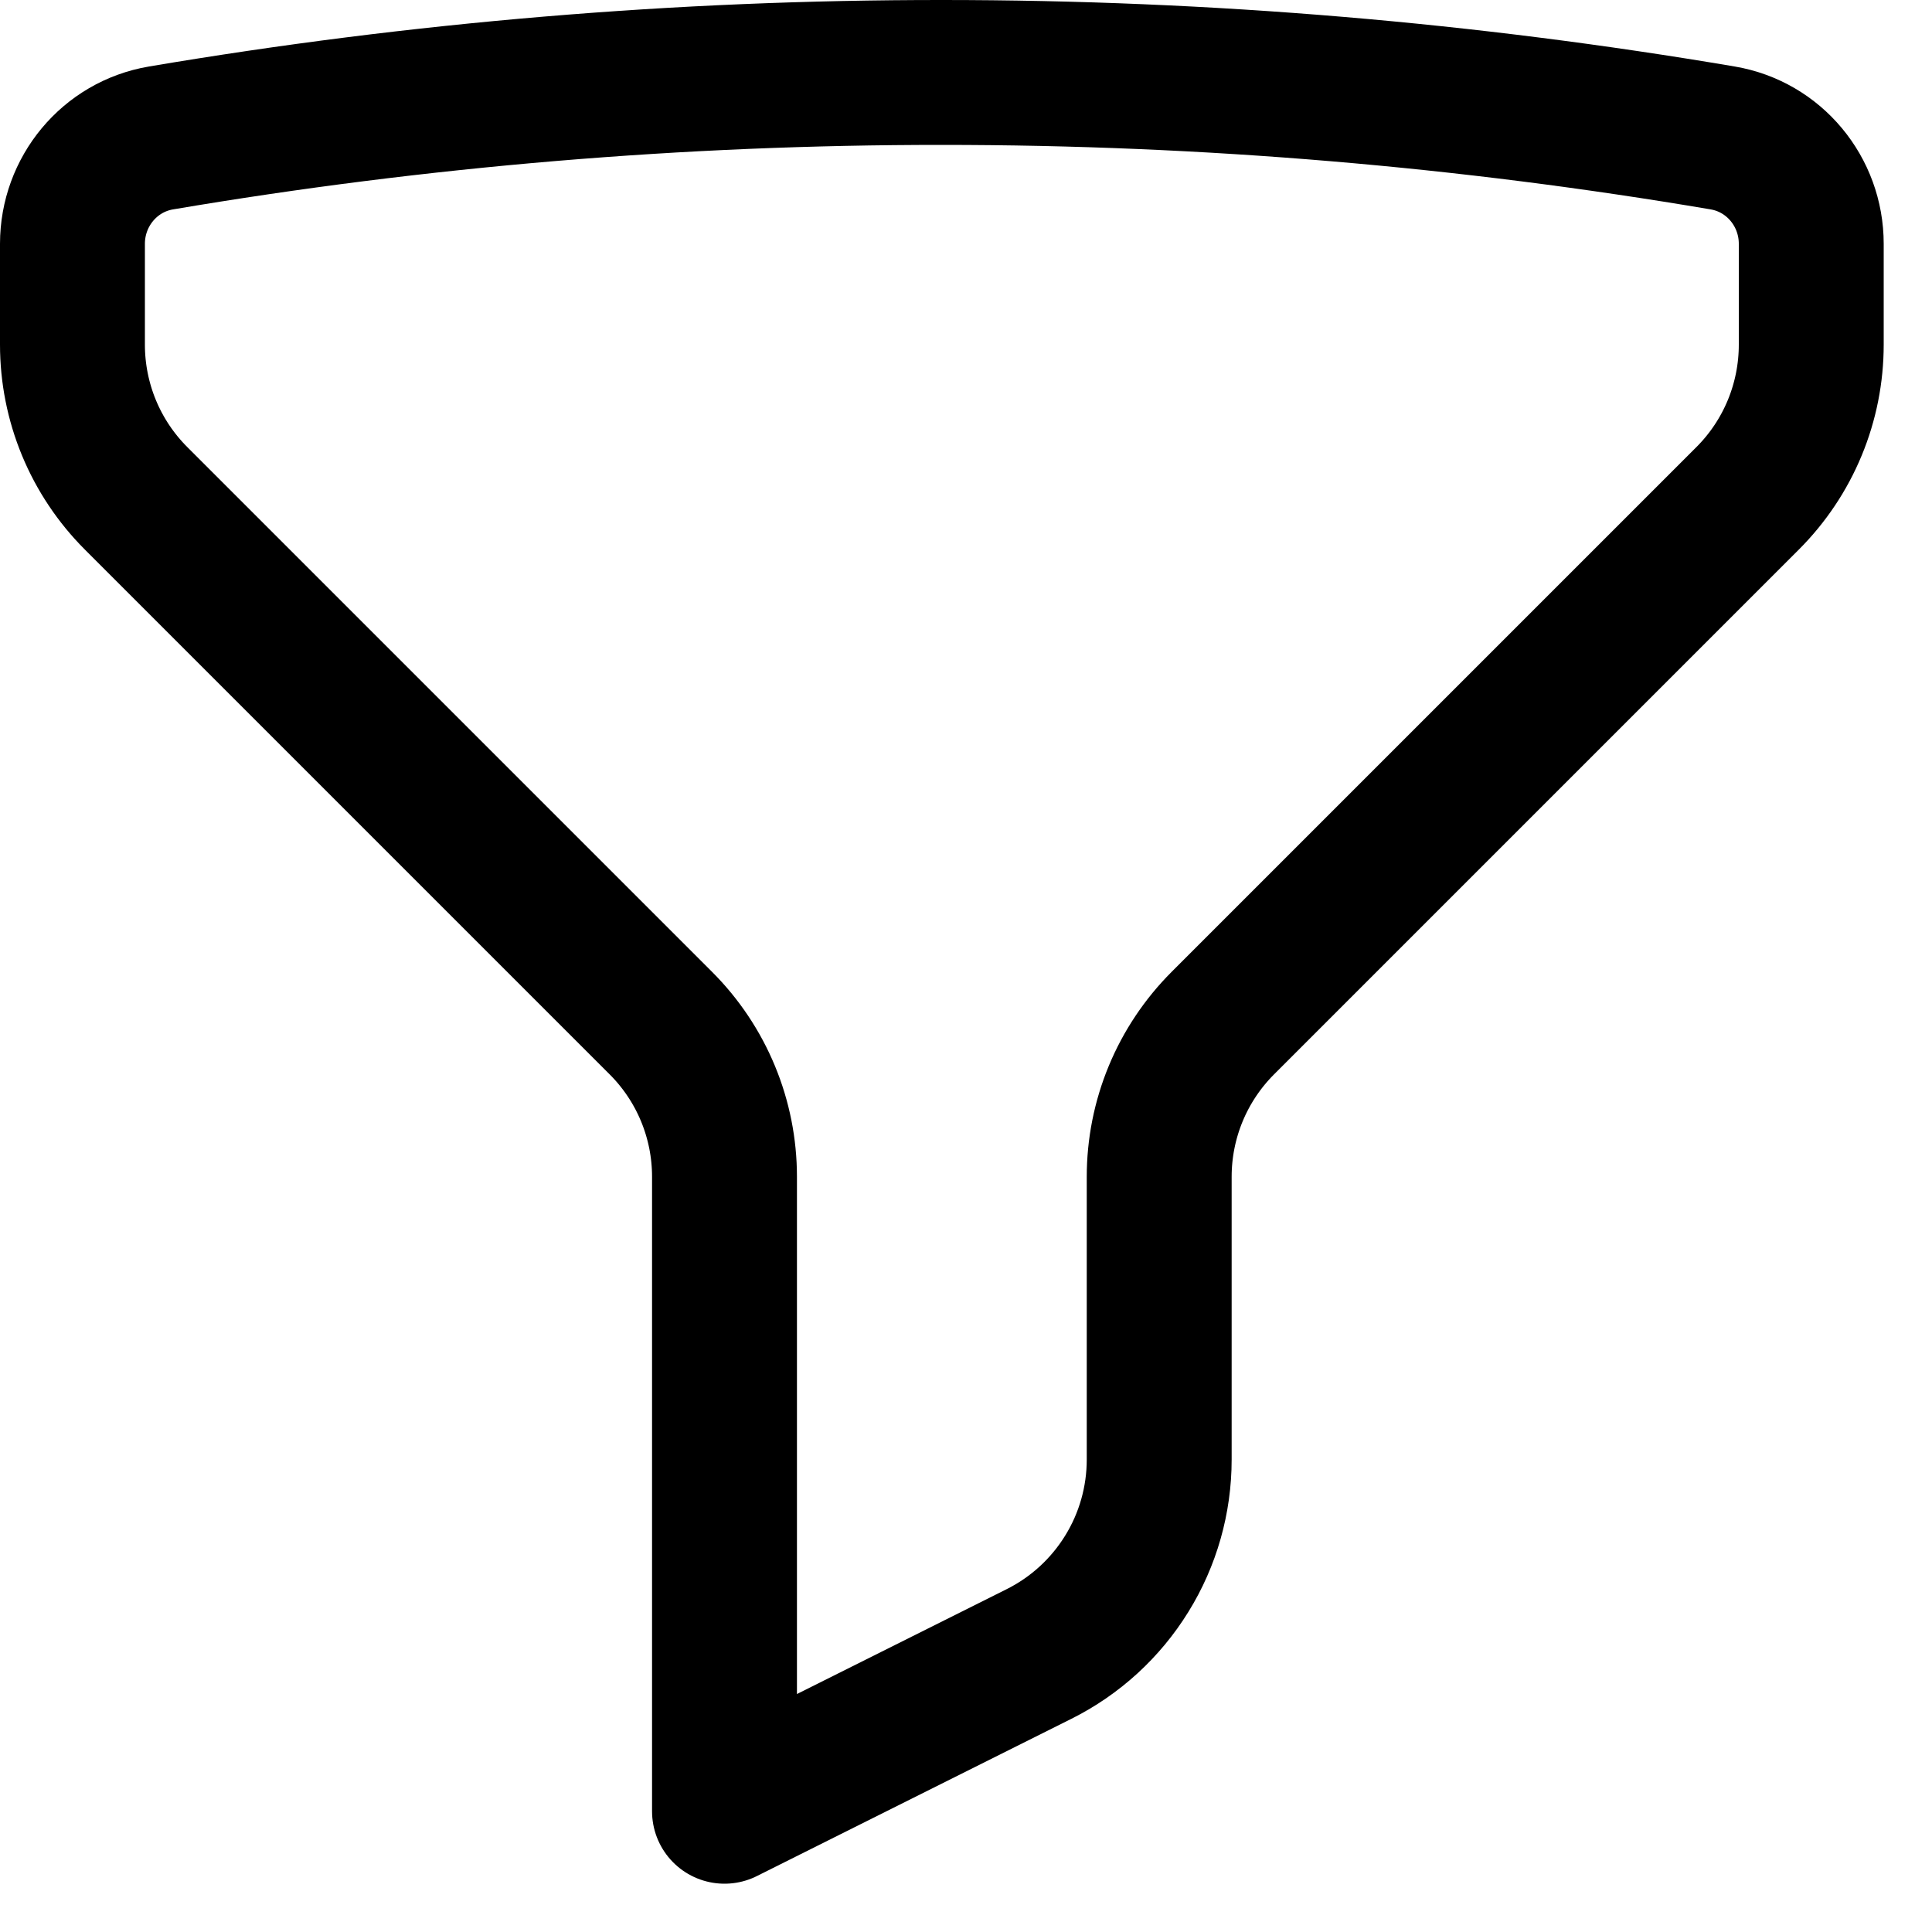
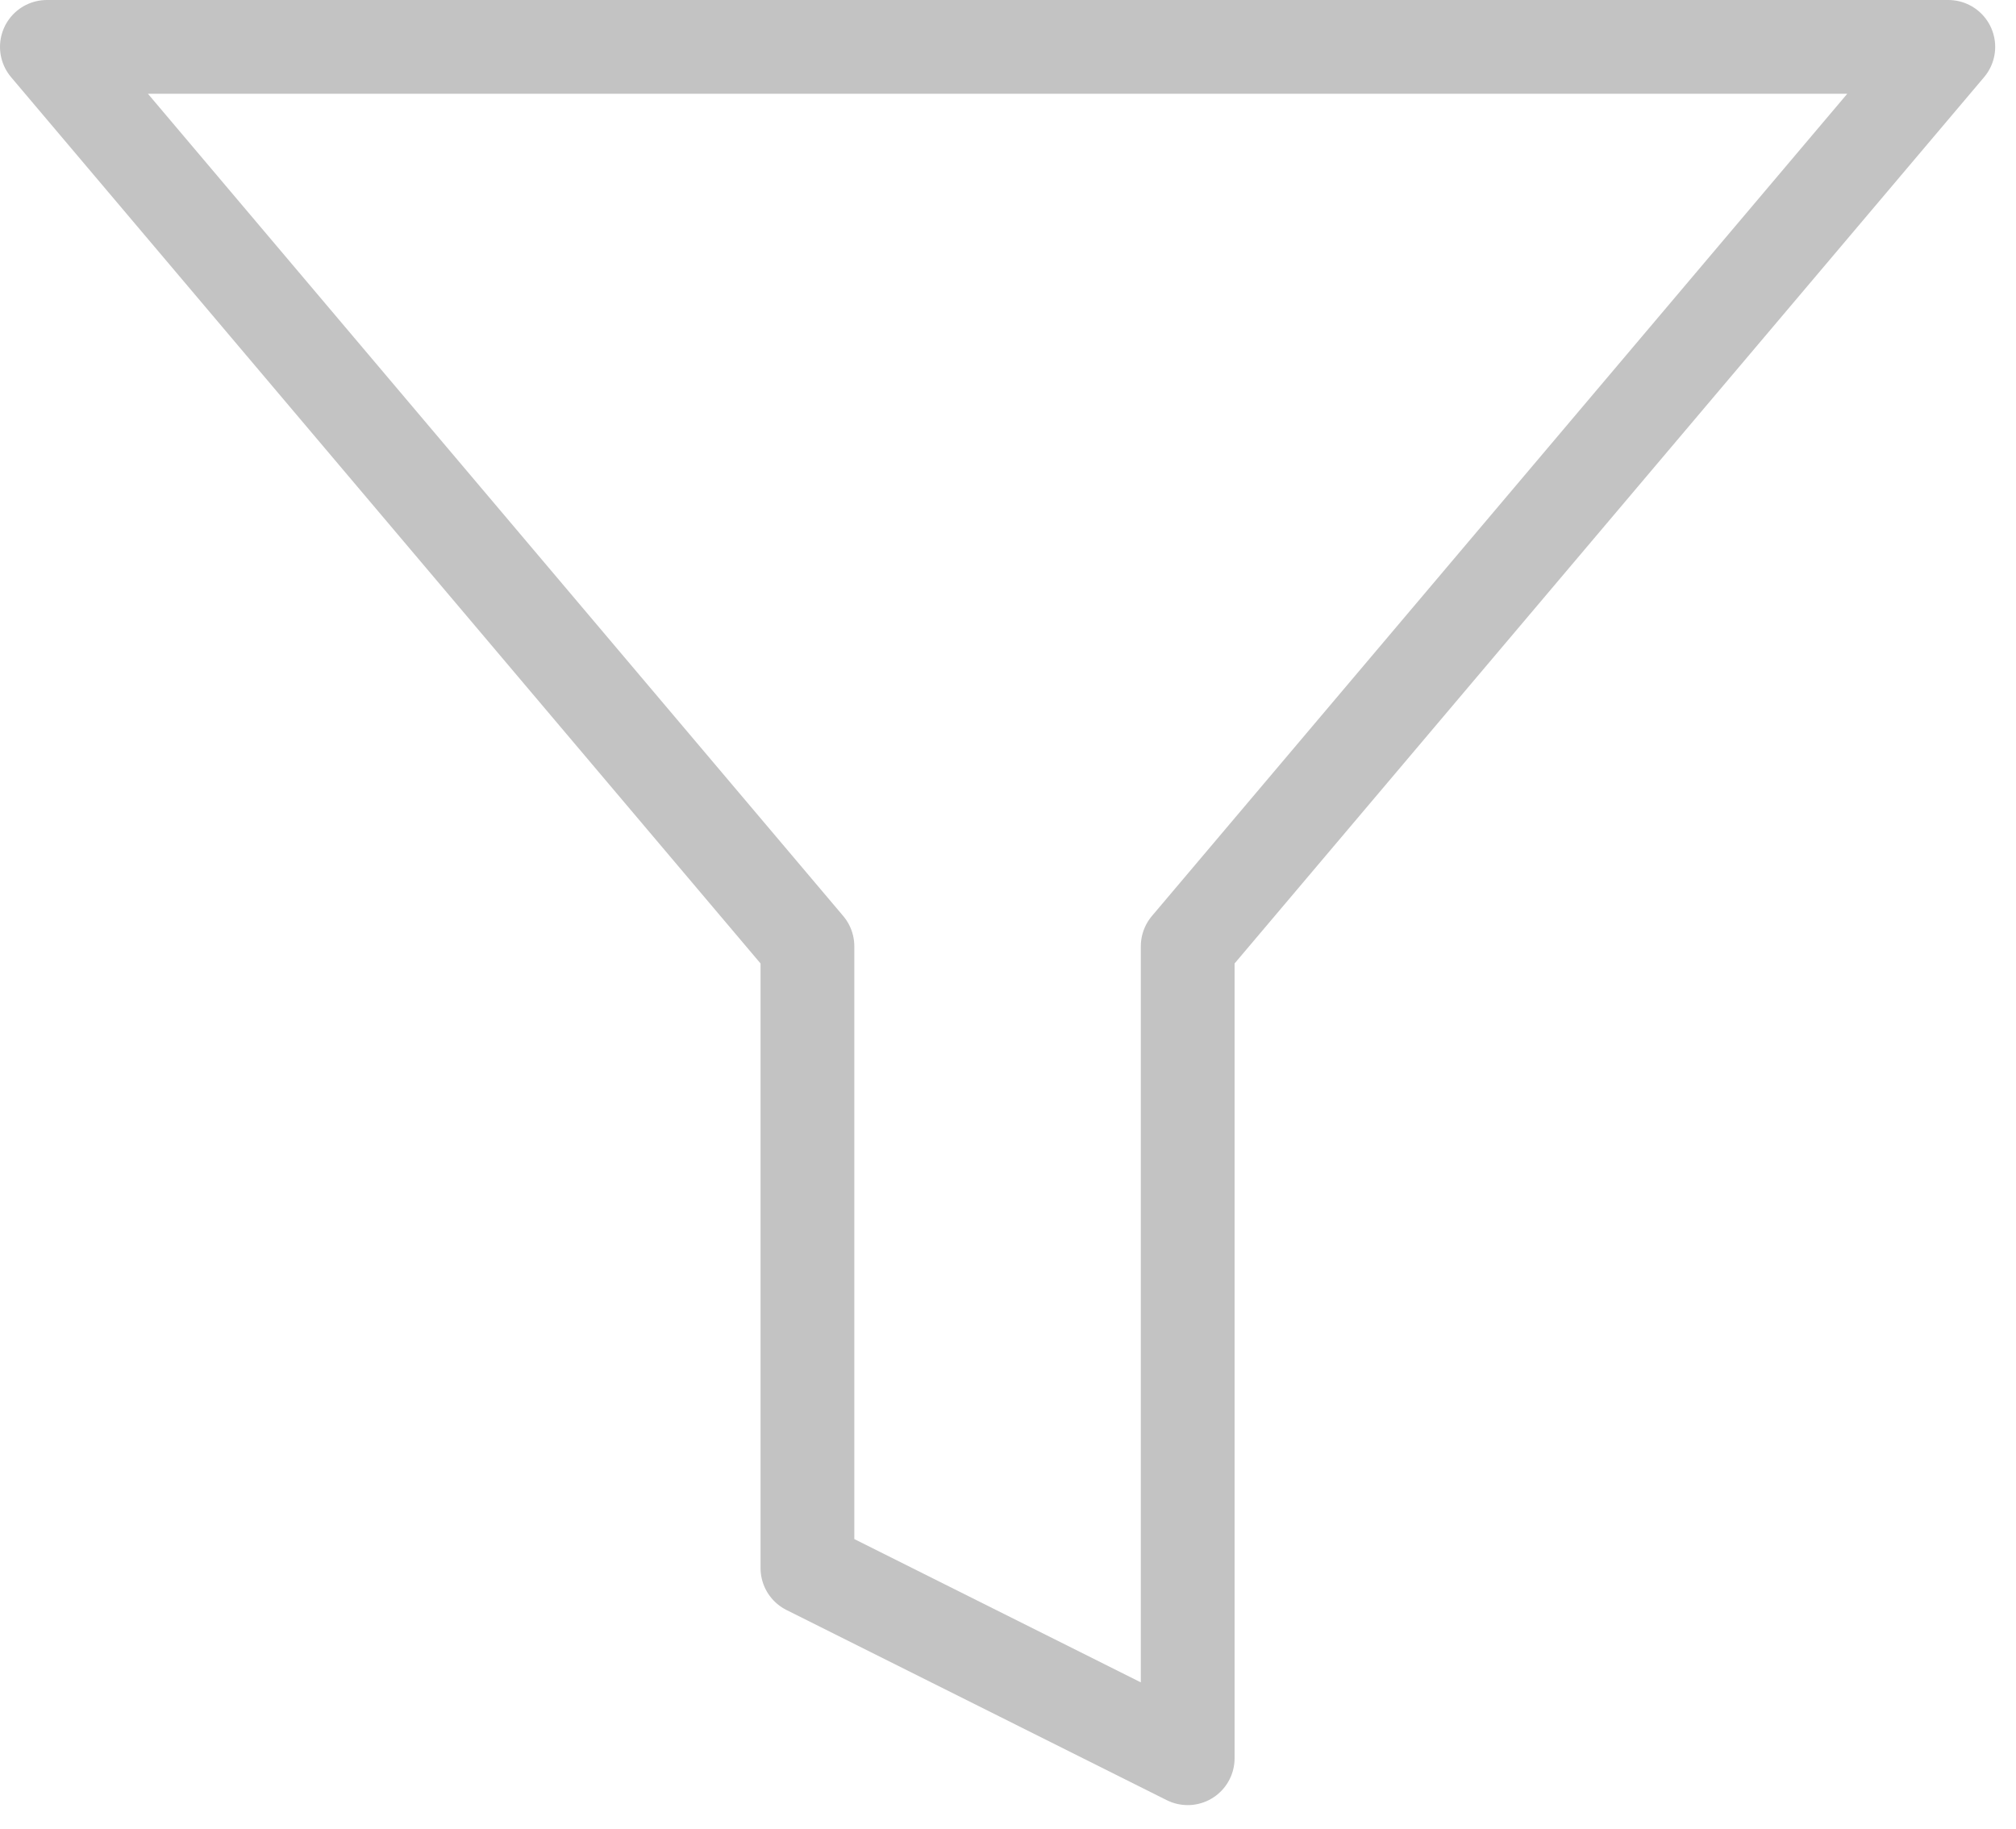
- <svg xmlns="http://www.w3.org/2000/svg" width="20" height="20" viewBox="0 0 20 20" fill="none">
-   <path d="M9.75 0.75C12.505 0.75 15.205 0.982 17.833 1.428C18.366 1.518 18.75 1.984 18.75 2.524V3.568C18.75 3.863 18.692 4.156 18.579 4.429C18.466 4.702 18.3 4.95 18.091 5.159L12.659 10.591C12.45 10.8 12.284 11.048 12.171 11.321C12.058 11.594 12 11.886 12 12.182V15.109C12 15.527 11.884 15.937 11.664 16.292C11.444 16.648 11.13 16.935 10.756 17.122L7.5 18.75V12.182C7.5 11.886 7.442 11.594 7.329 11.321C7.216 11.048 7.05 10.8 6.841 10.591L1.409 5.159C1.2 4.95 1.034 4.702 0.921 4.429C0.808 4.156 0.75 3.863 0.75 3.568V2.524C0.75 1.984 1.134 1.518 1.667 1.428C4.338 0.976 7.041 0.749 9.75 0.75Z" stroke="black" stroke-width="1.5" stroke-linecap="round" stroke-linejoin="round" />
+ <svg xmlns="http://www.w3.org/2000/svg" width="43" height="39" viewBox="0 0 43 39" fill="none">
+   <path d="M41.556 1H1L17.222 20.183V33.444L25.333 37.5V20.183L41.556 1Z" stroke="#C3C3C3" stroke-width="2" stroke-linecap="round" stroke-linejoin="round" />
</svg>
